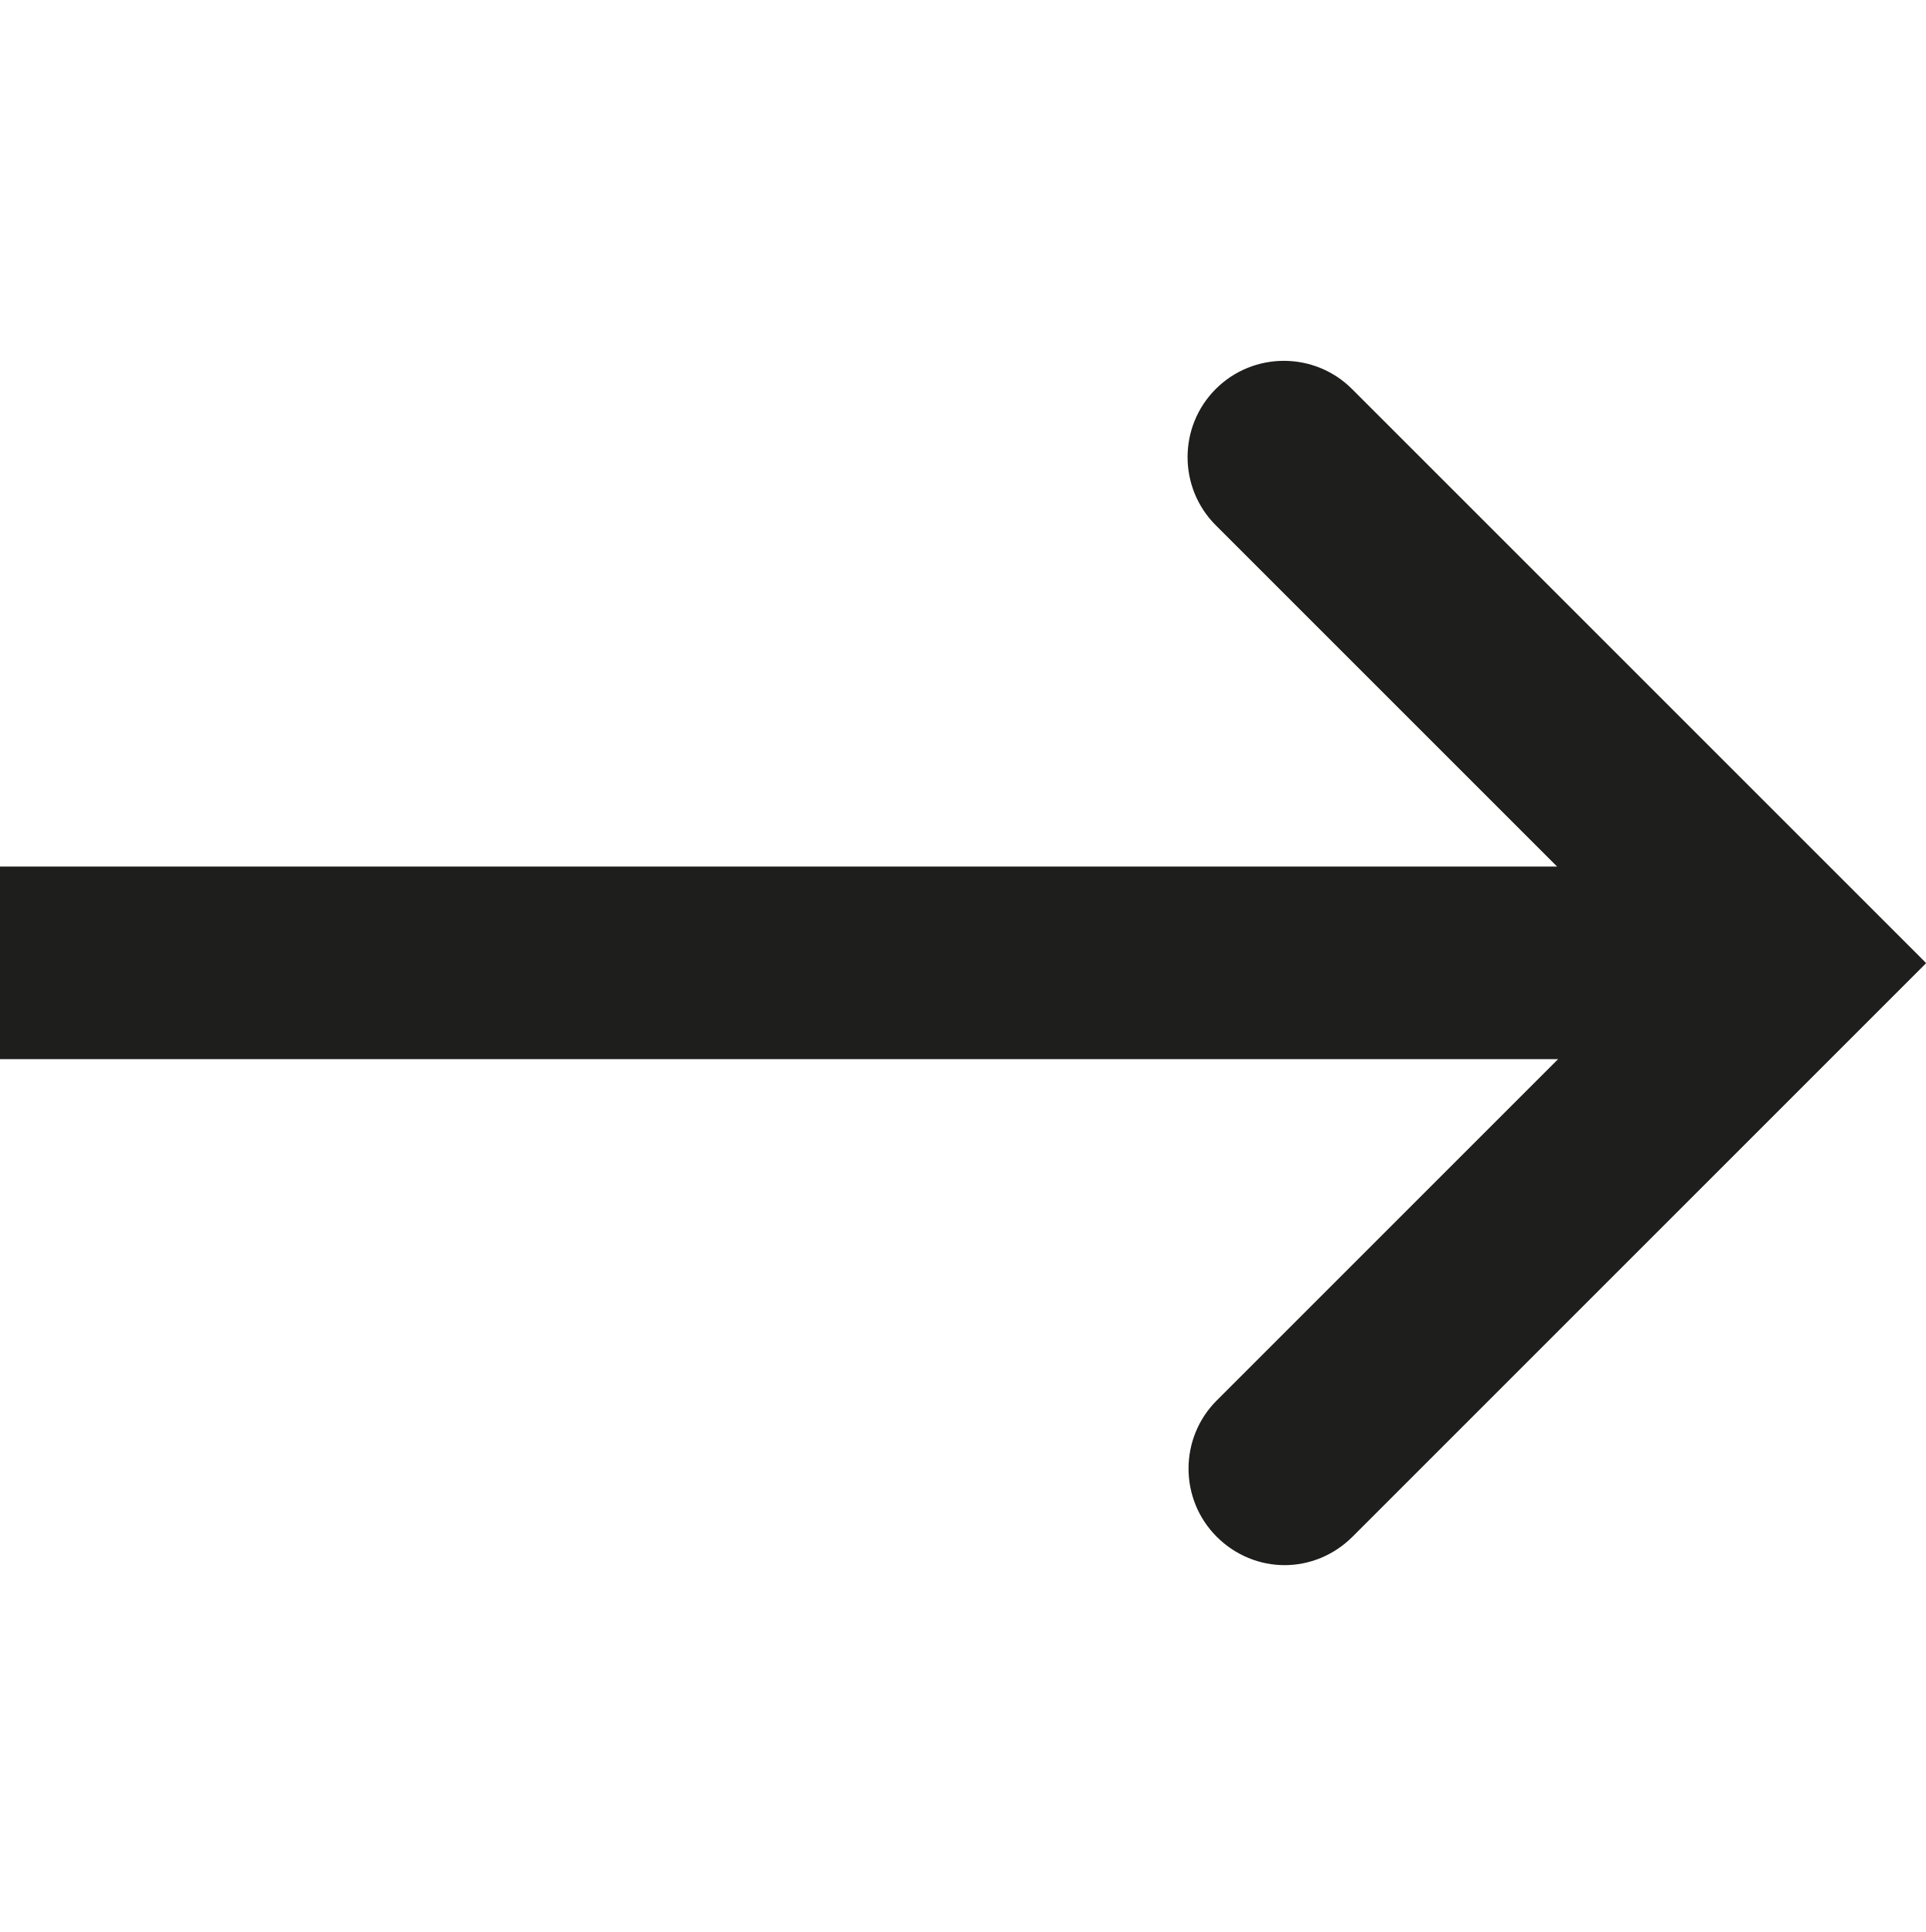
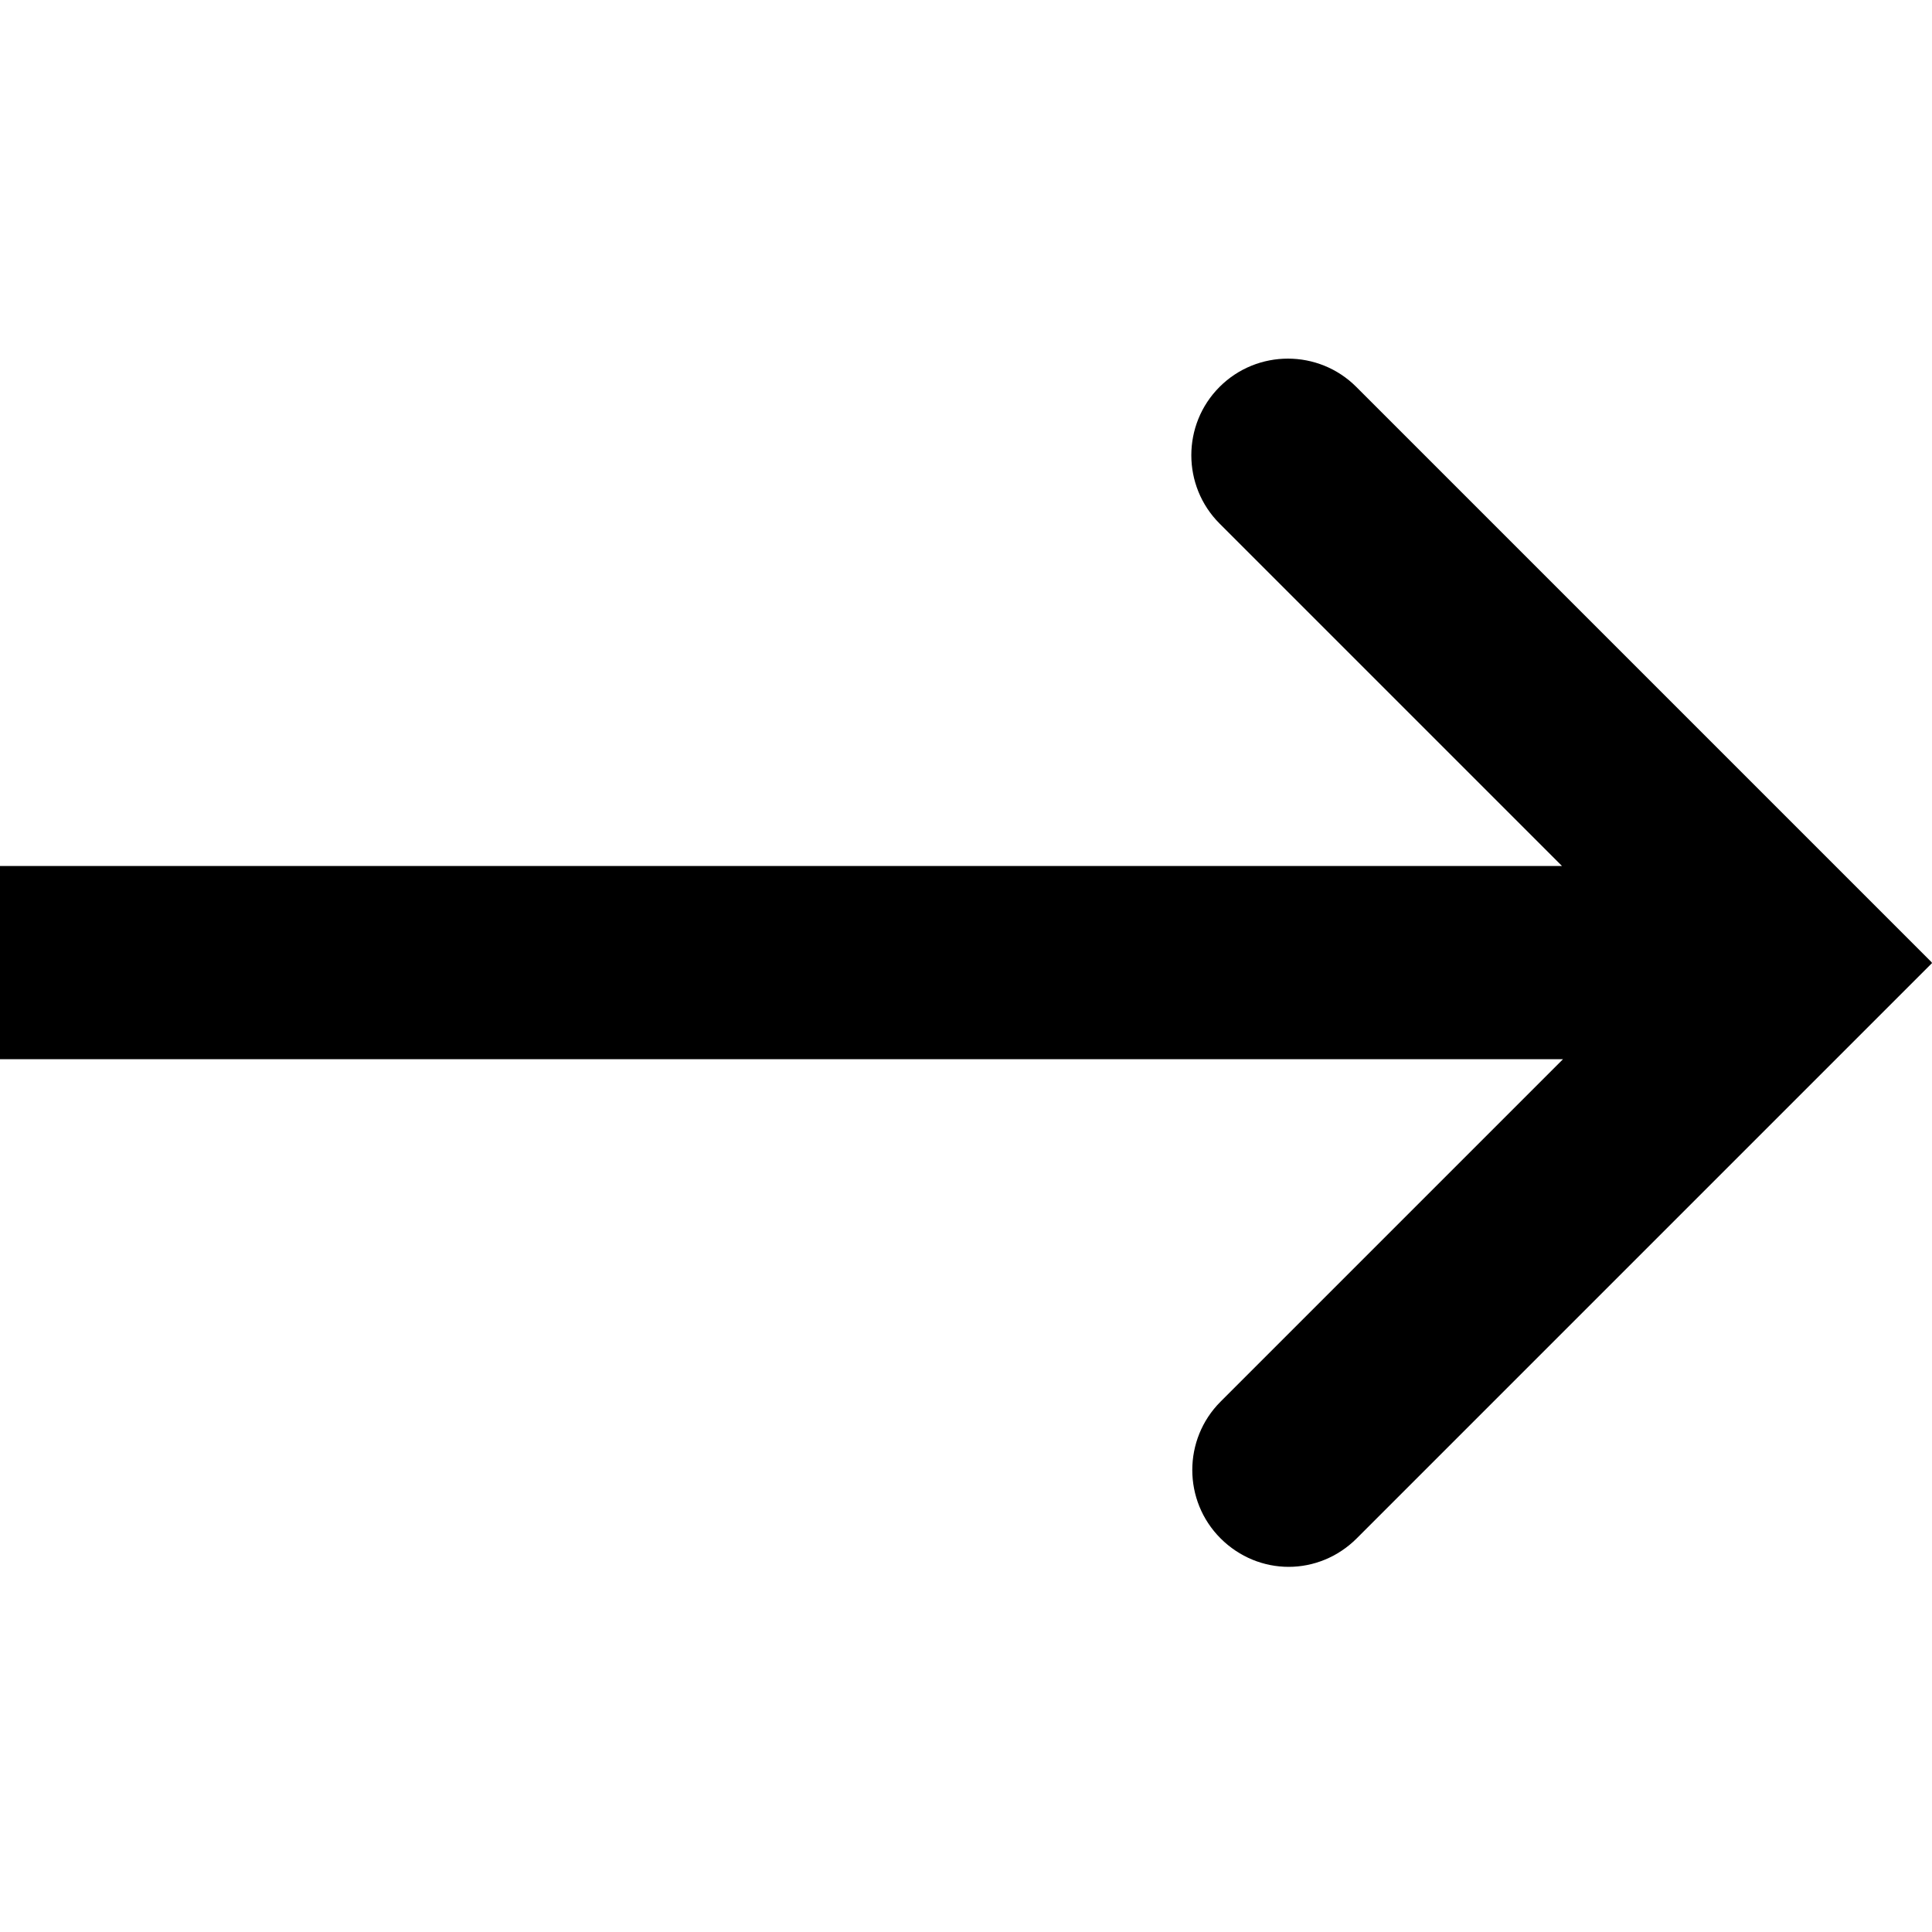
- <svg xmlns="http://www.w3.org/2000/svg" viewBox="0 0 40 40.13">
-   <path fill="#1e1e1c" d="M40 20.01 28.09 31.92c-.39.39-.9.59-1.41.59s-1.02-.2-1.41-.59c-.78-.78-.78-2.05 0-2.83L32.36 22H0v-4h32.34l-7.09-7.09c-.78-.78-.78-2.05 0-2.83s2.05-.78 2.83 0l11.91 11.91Z" />
+ <svg xmlns="http://www.w3.org/2000/svg" viewBox="0 0 40 40">
+   <path d="M40 19.94 28.09 31.85c-.39.39-.9.59-1.41.59s-1.02-.2-1.41-.59c-.78-.78-.78-2.05 0-2.83l7.09-7.09H0v-4h32.34l-7.09-7.09c-.78-.78-.78-2.05 0-2.83s2.05-.78 2.83 0l11.91 11.91Z" />
</svg>
